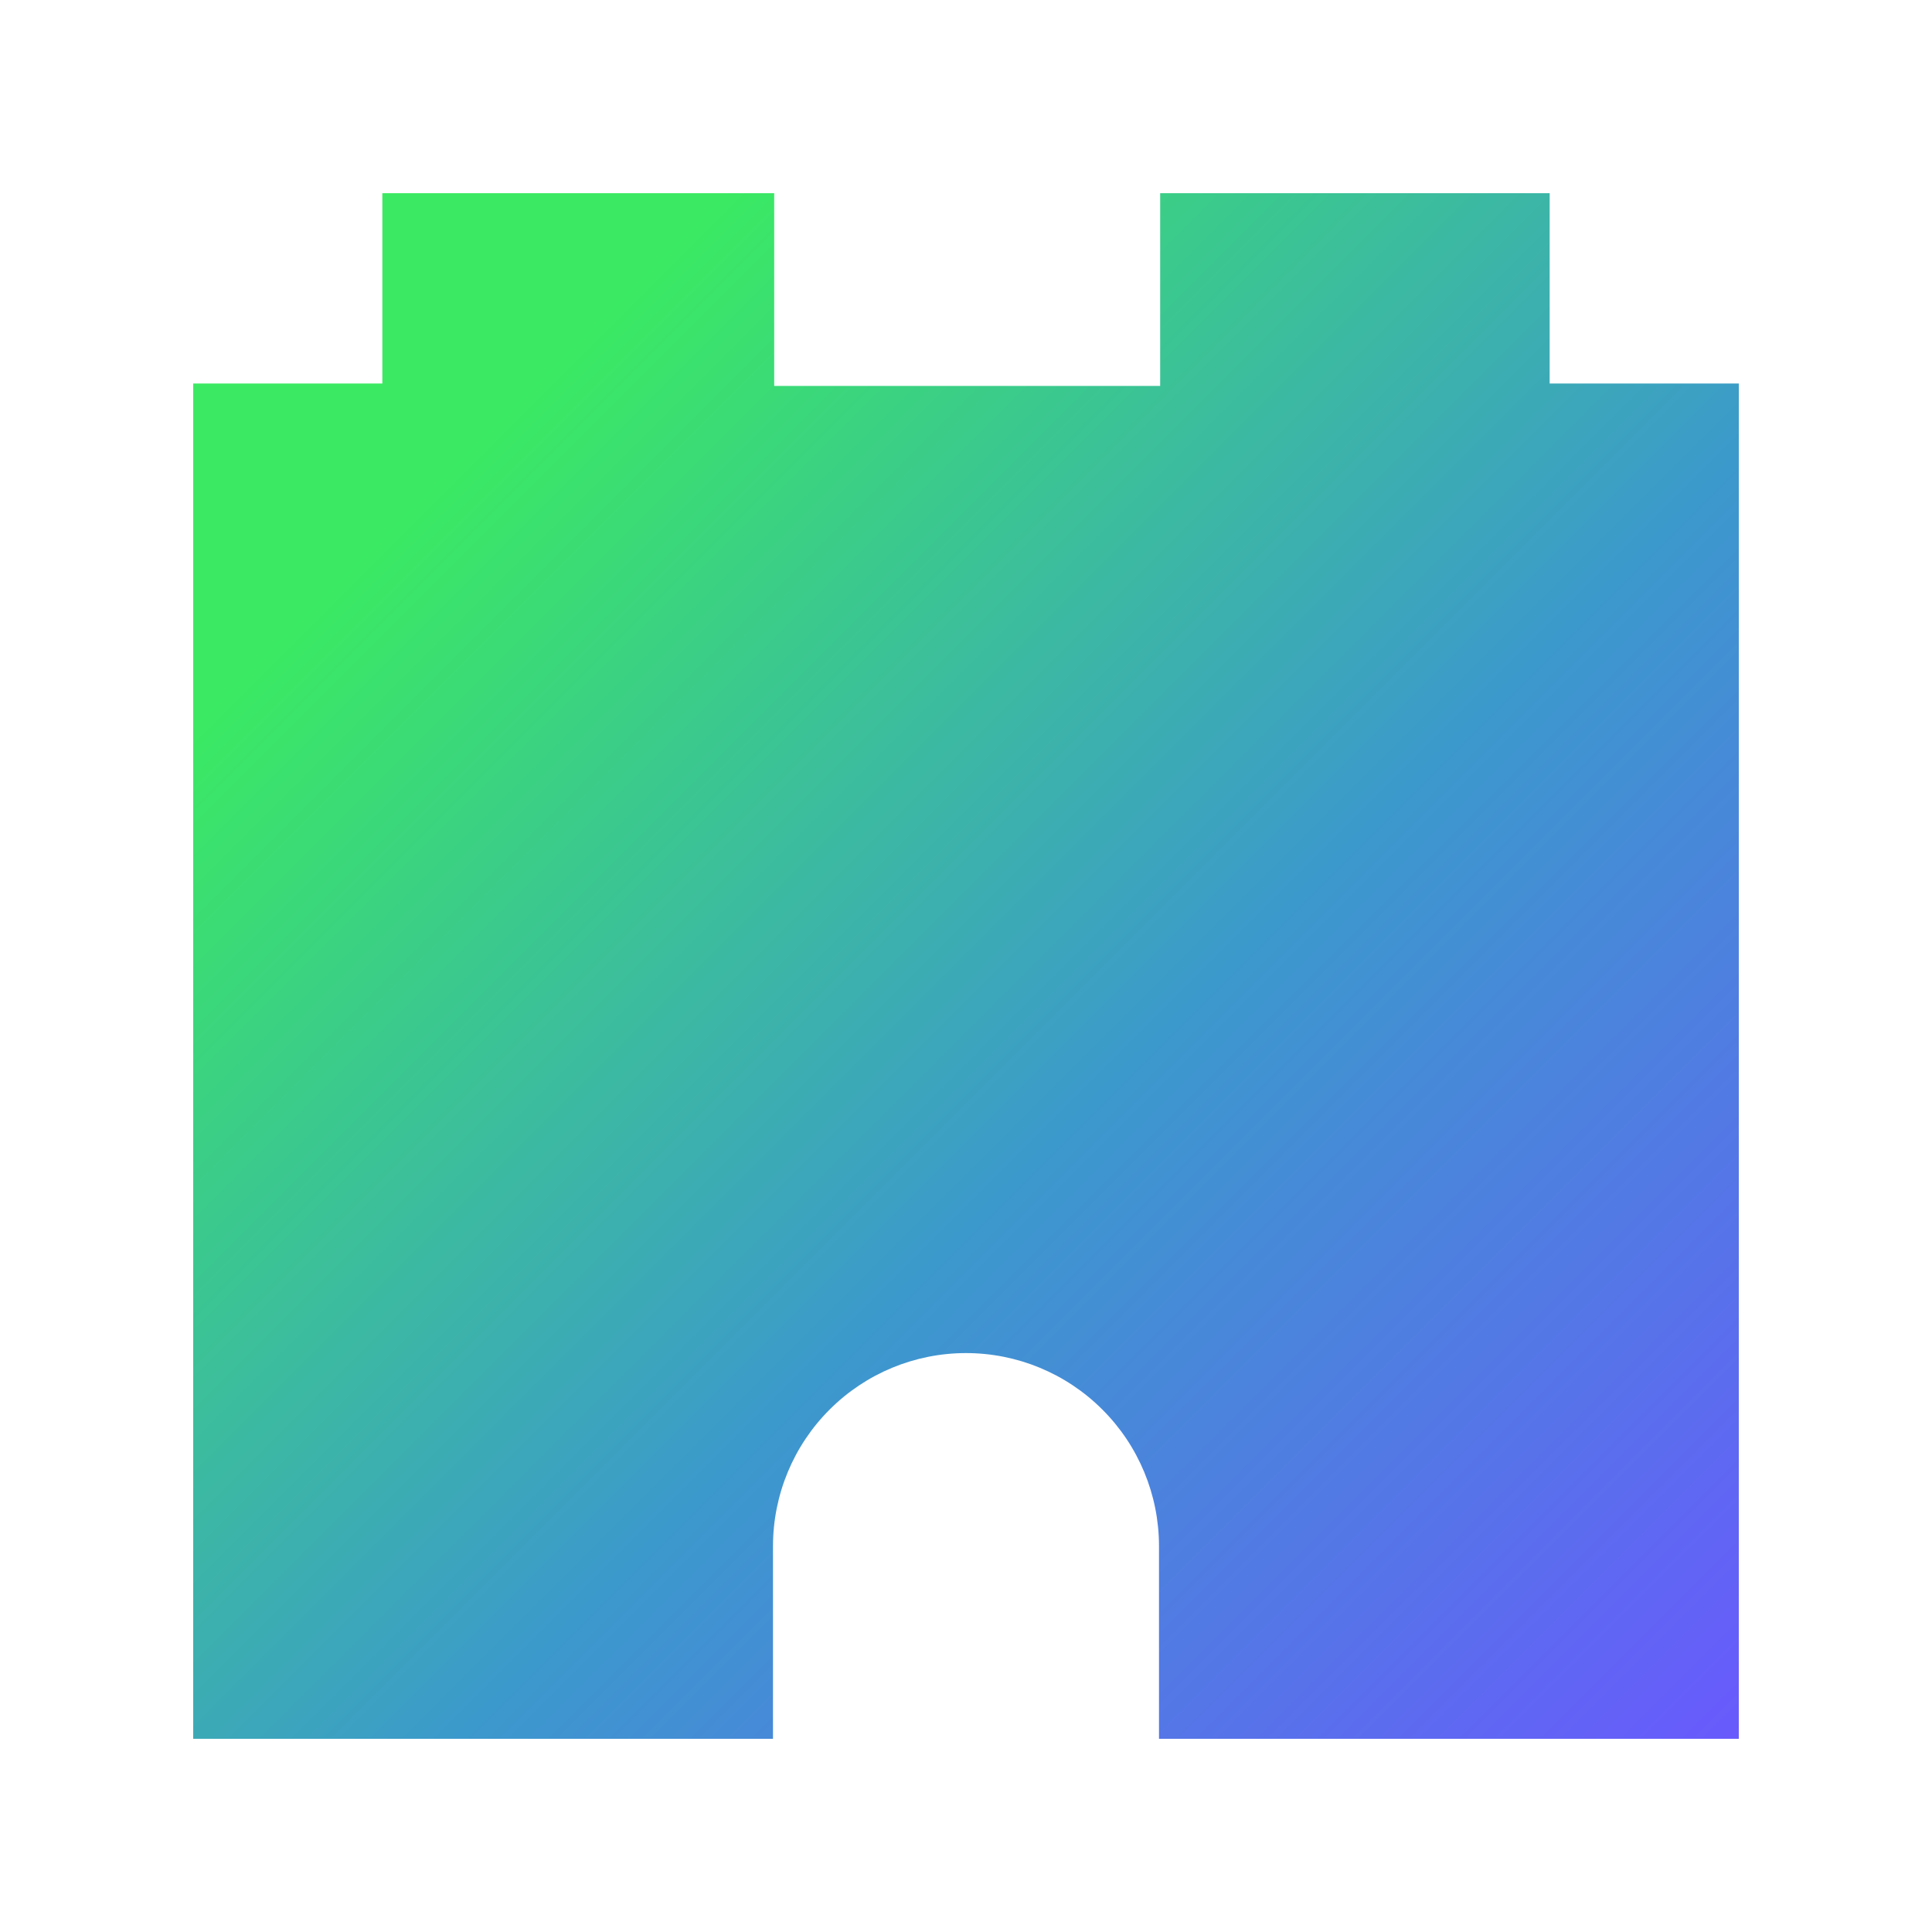
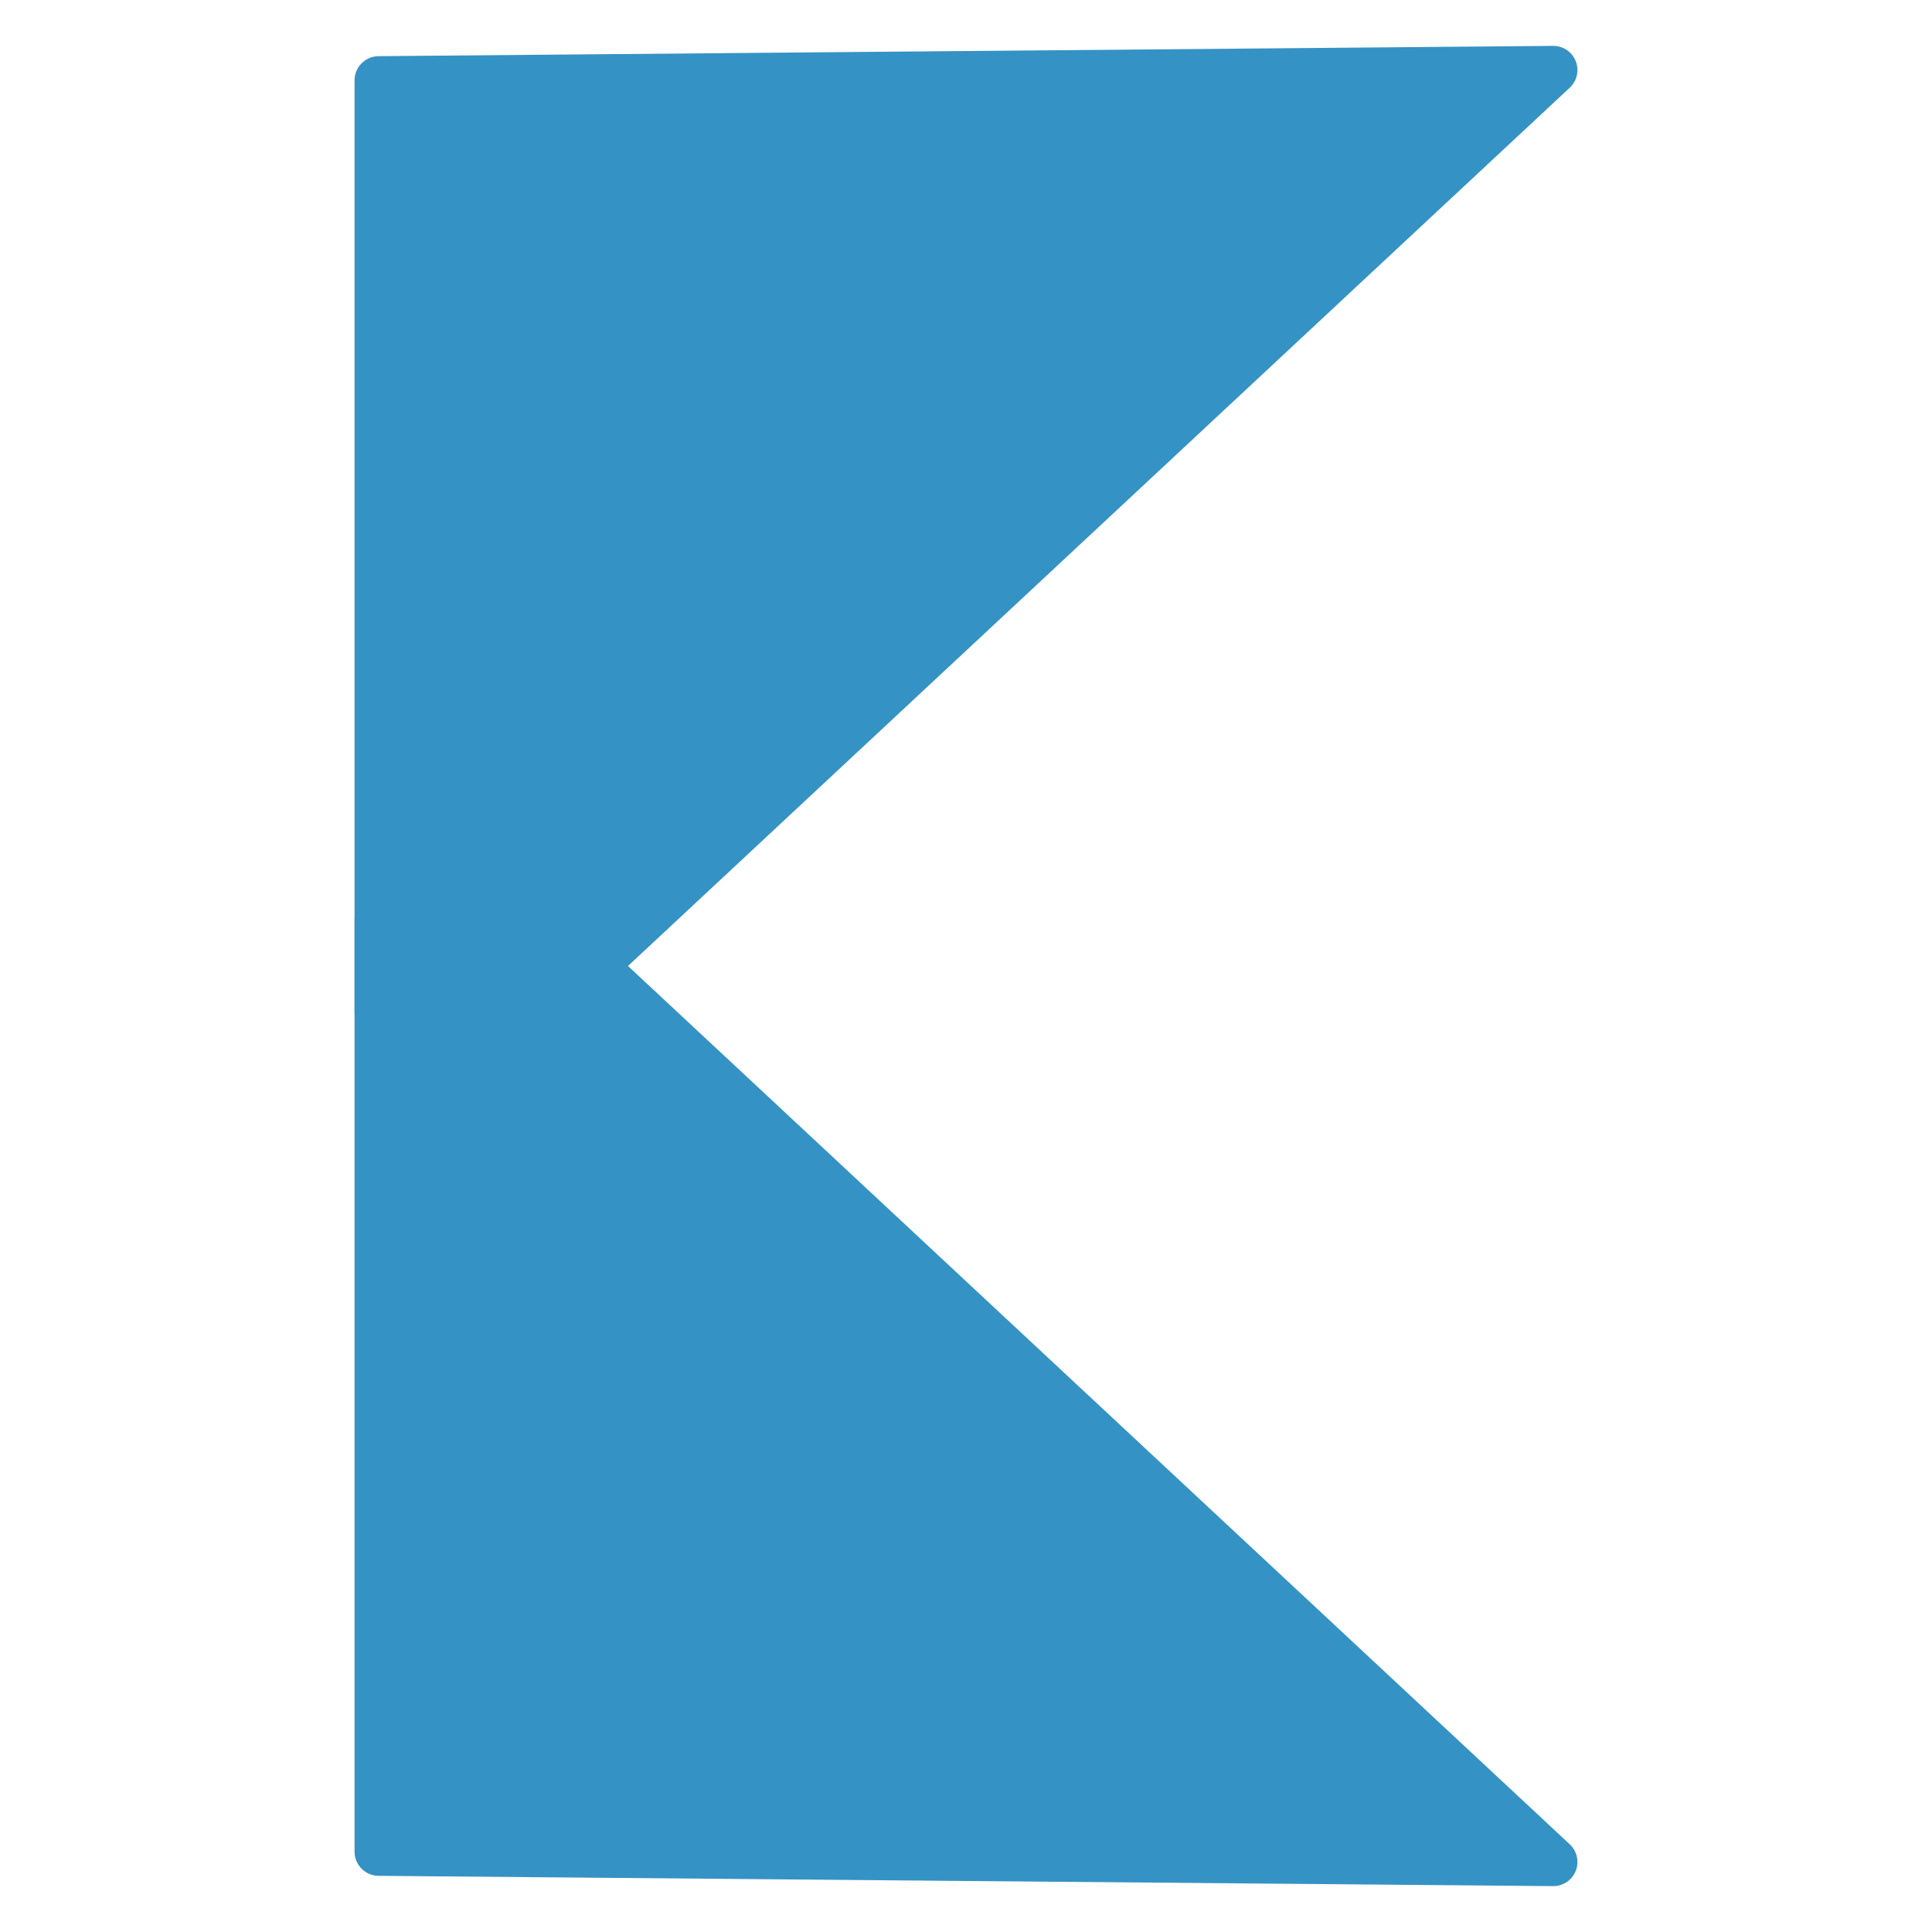
- <svg xmlns="http://www.w3.org/2000/svg" width="40" height="40" viewBox="0 0 40 40" fill="none">
-   <path d="M32.084 7.94V4H24.02V7.99H16.029V4H7.916V7.94H4V36H16.004V32.005C16.006 30.946 16.427 29.931 17.177 29.183C17.926 28.434 18.941 28.014 20 28.014C21.059 28.014 22.074 28.434 22.823 29.183C23.573 29.931 23.994 30.946 23.996 32.005V36H36V7.94H32.084Z" fill="url(#paint0_linear)" />
-   <defs>
-     <linearGradient id="paint0_linear" x1="2.942" y1="4.9" x2="37.777" y2="39.734" gradientUnits="userSpaceOnUse">
-       <stop offset="0.159" stop-color="#3BEA62" />
-       <stop offset="0.54" stop-color="#3C99CC" />
-       <stop offset="0.937" stop-color="#6B57FF" />
-     </linearGradient>
-   </defs>
+ <svg xmlns="http://www.w3.org/2000/svg" version="1.1" baseProfile="full" width="40" height="40" viewBox="0 0 40.00 40.00" enable-background="new 0 0 40.00 40.00" xml:space="preserve">
+   <g>
+     <path fill="#3592C4" fill-opacity="1" stroke-linejoin="round" stroke="#3592C4" stroke-opacity="1" d="M 11.664,20.564L 32.159,1.45L 7.841,1.663L 7.841,20.989" />
+     <path fill="#3592C4" fill-opacity="1" stroke-linejoin="round" stroke="#3592C4" stroke-opacity="1" d="M 11.664,19.436L 32.159,38.55L 7.841,38.337L 7.841,19.011" />
+   </g>
</svg>
